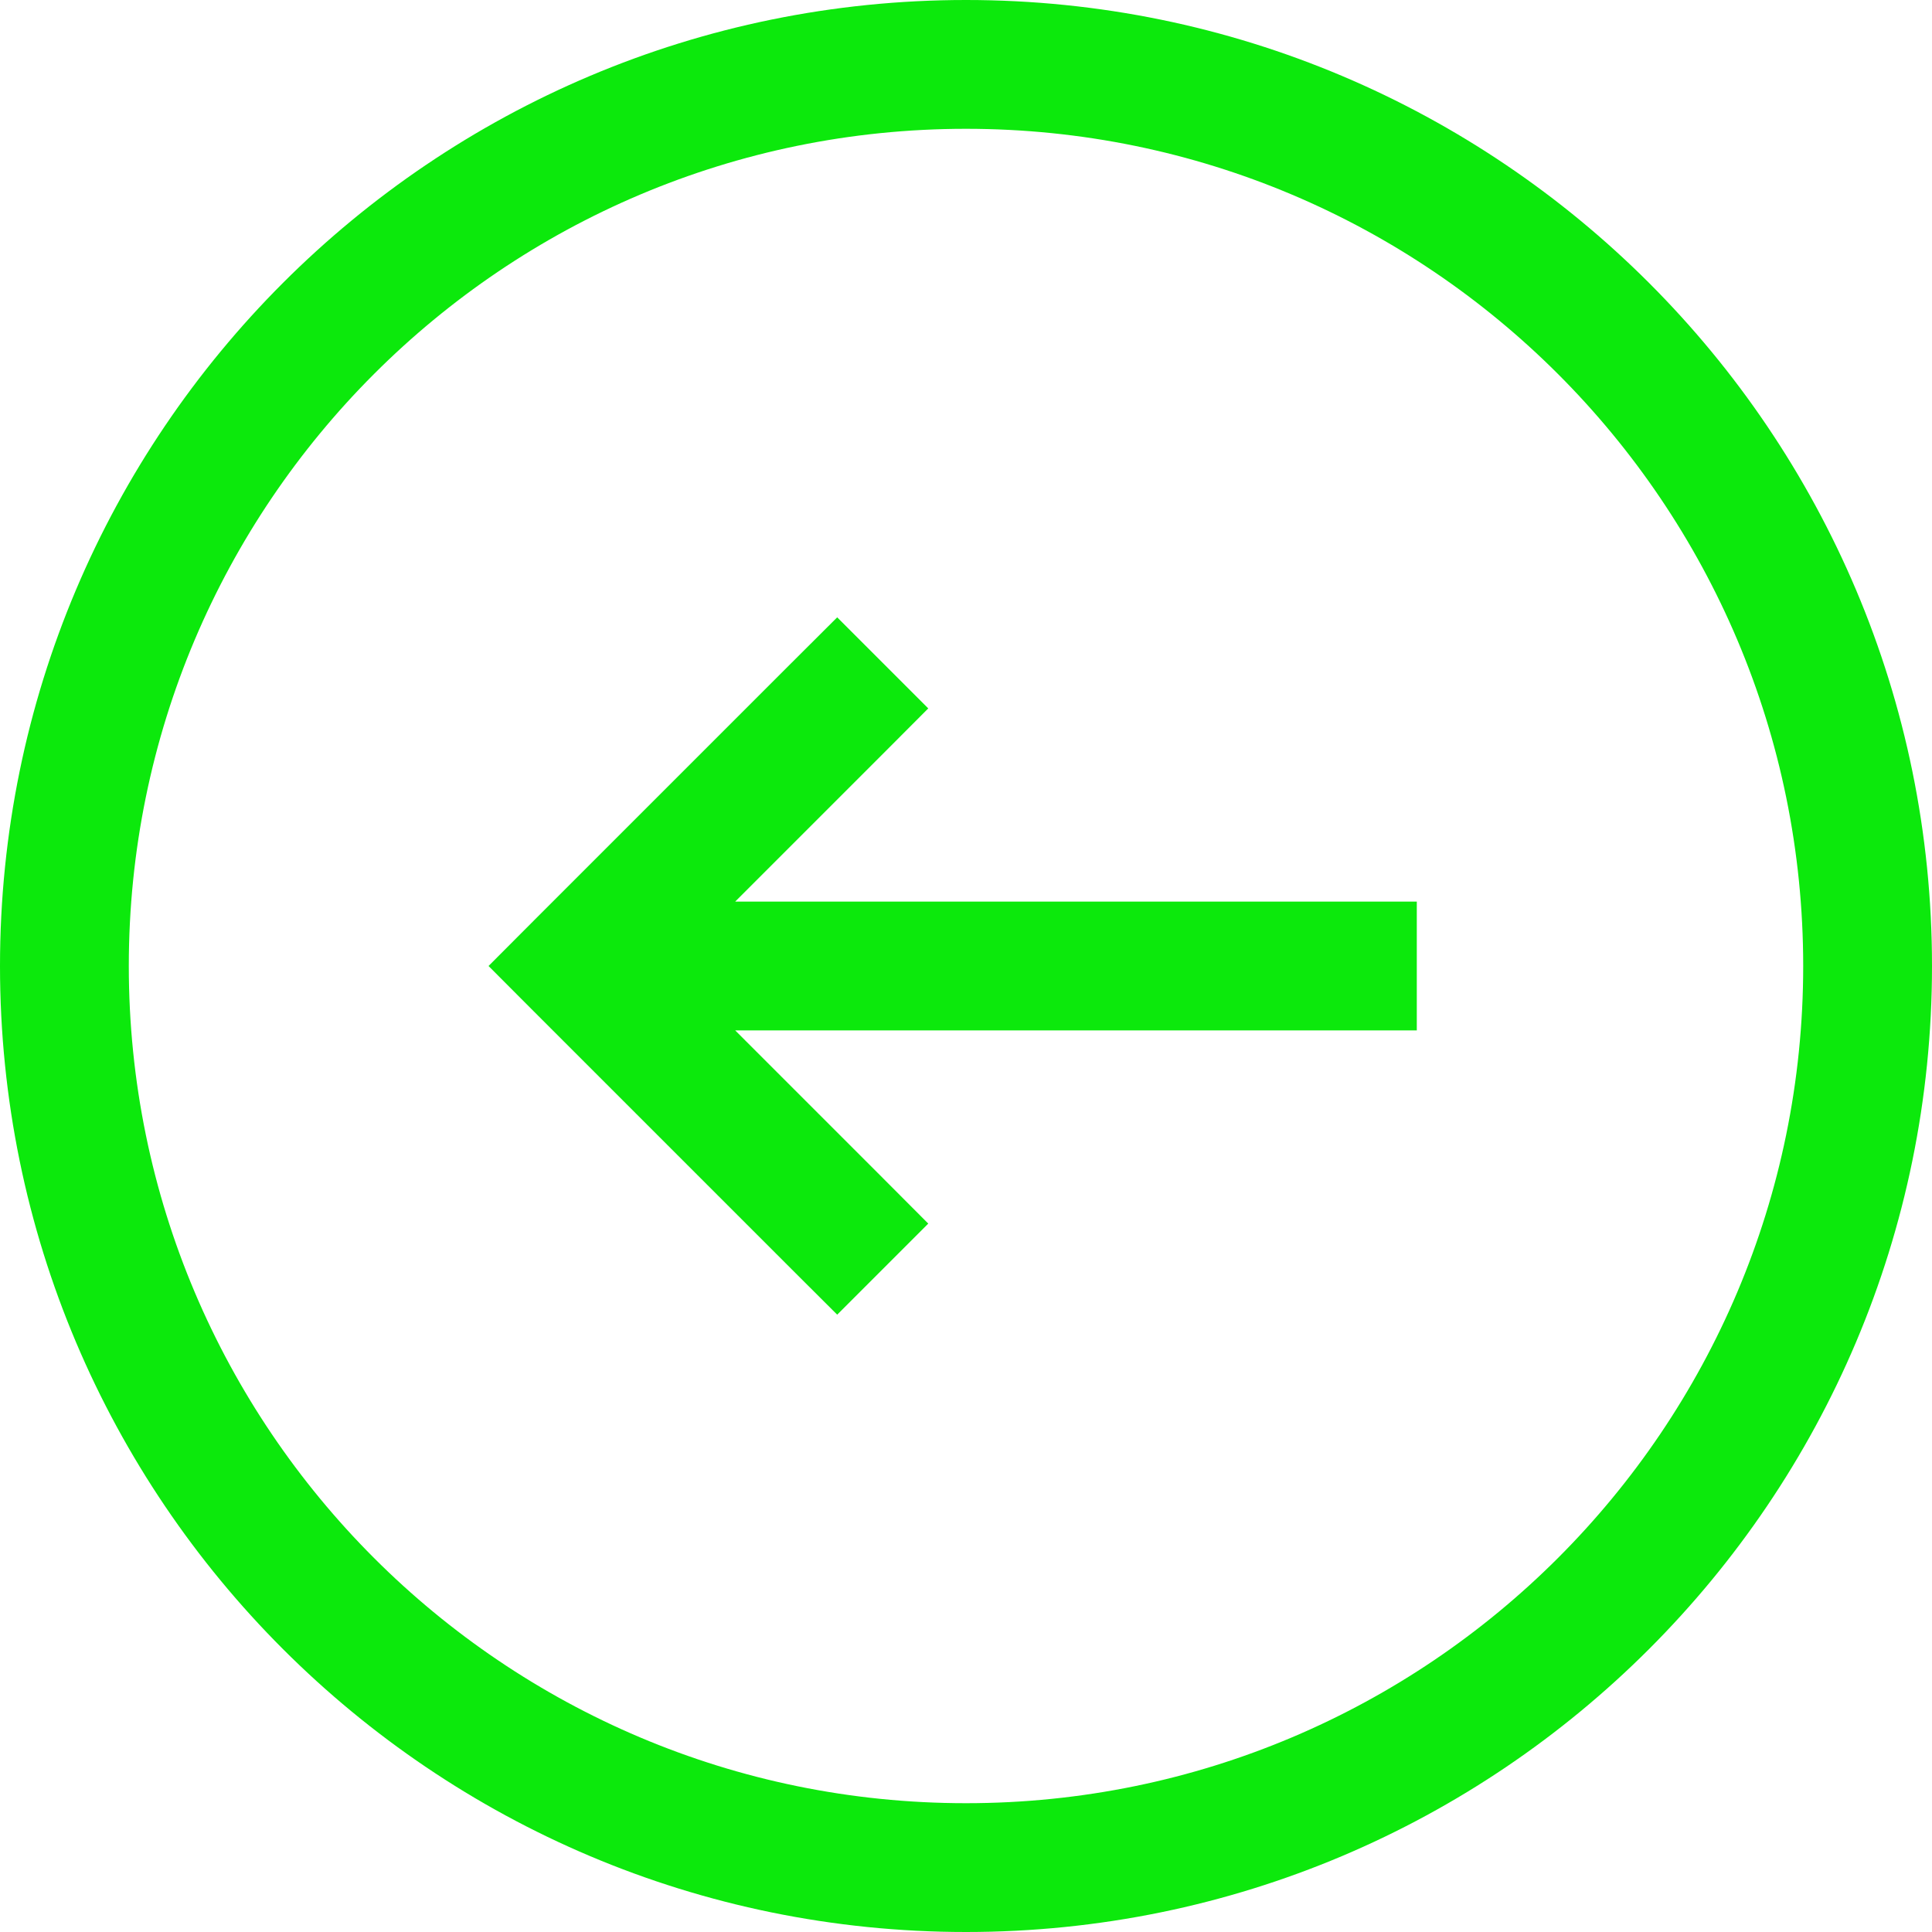
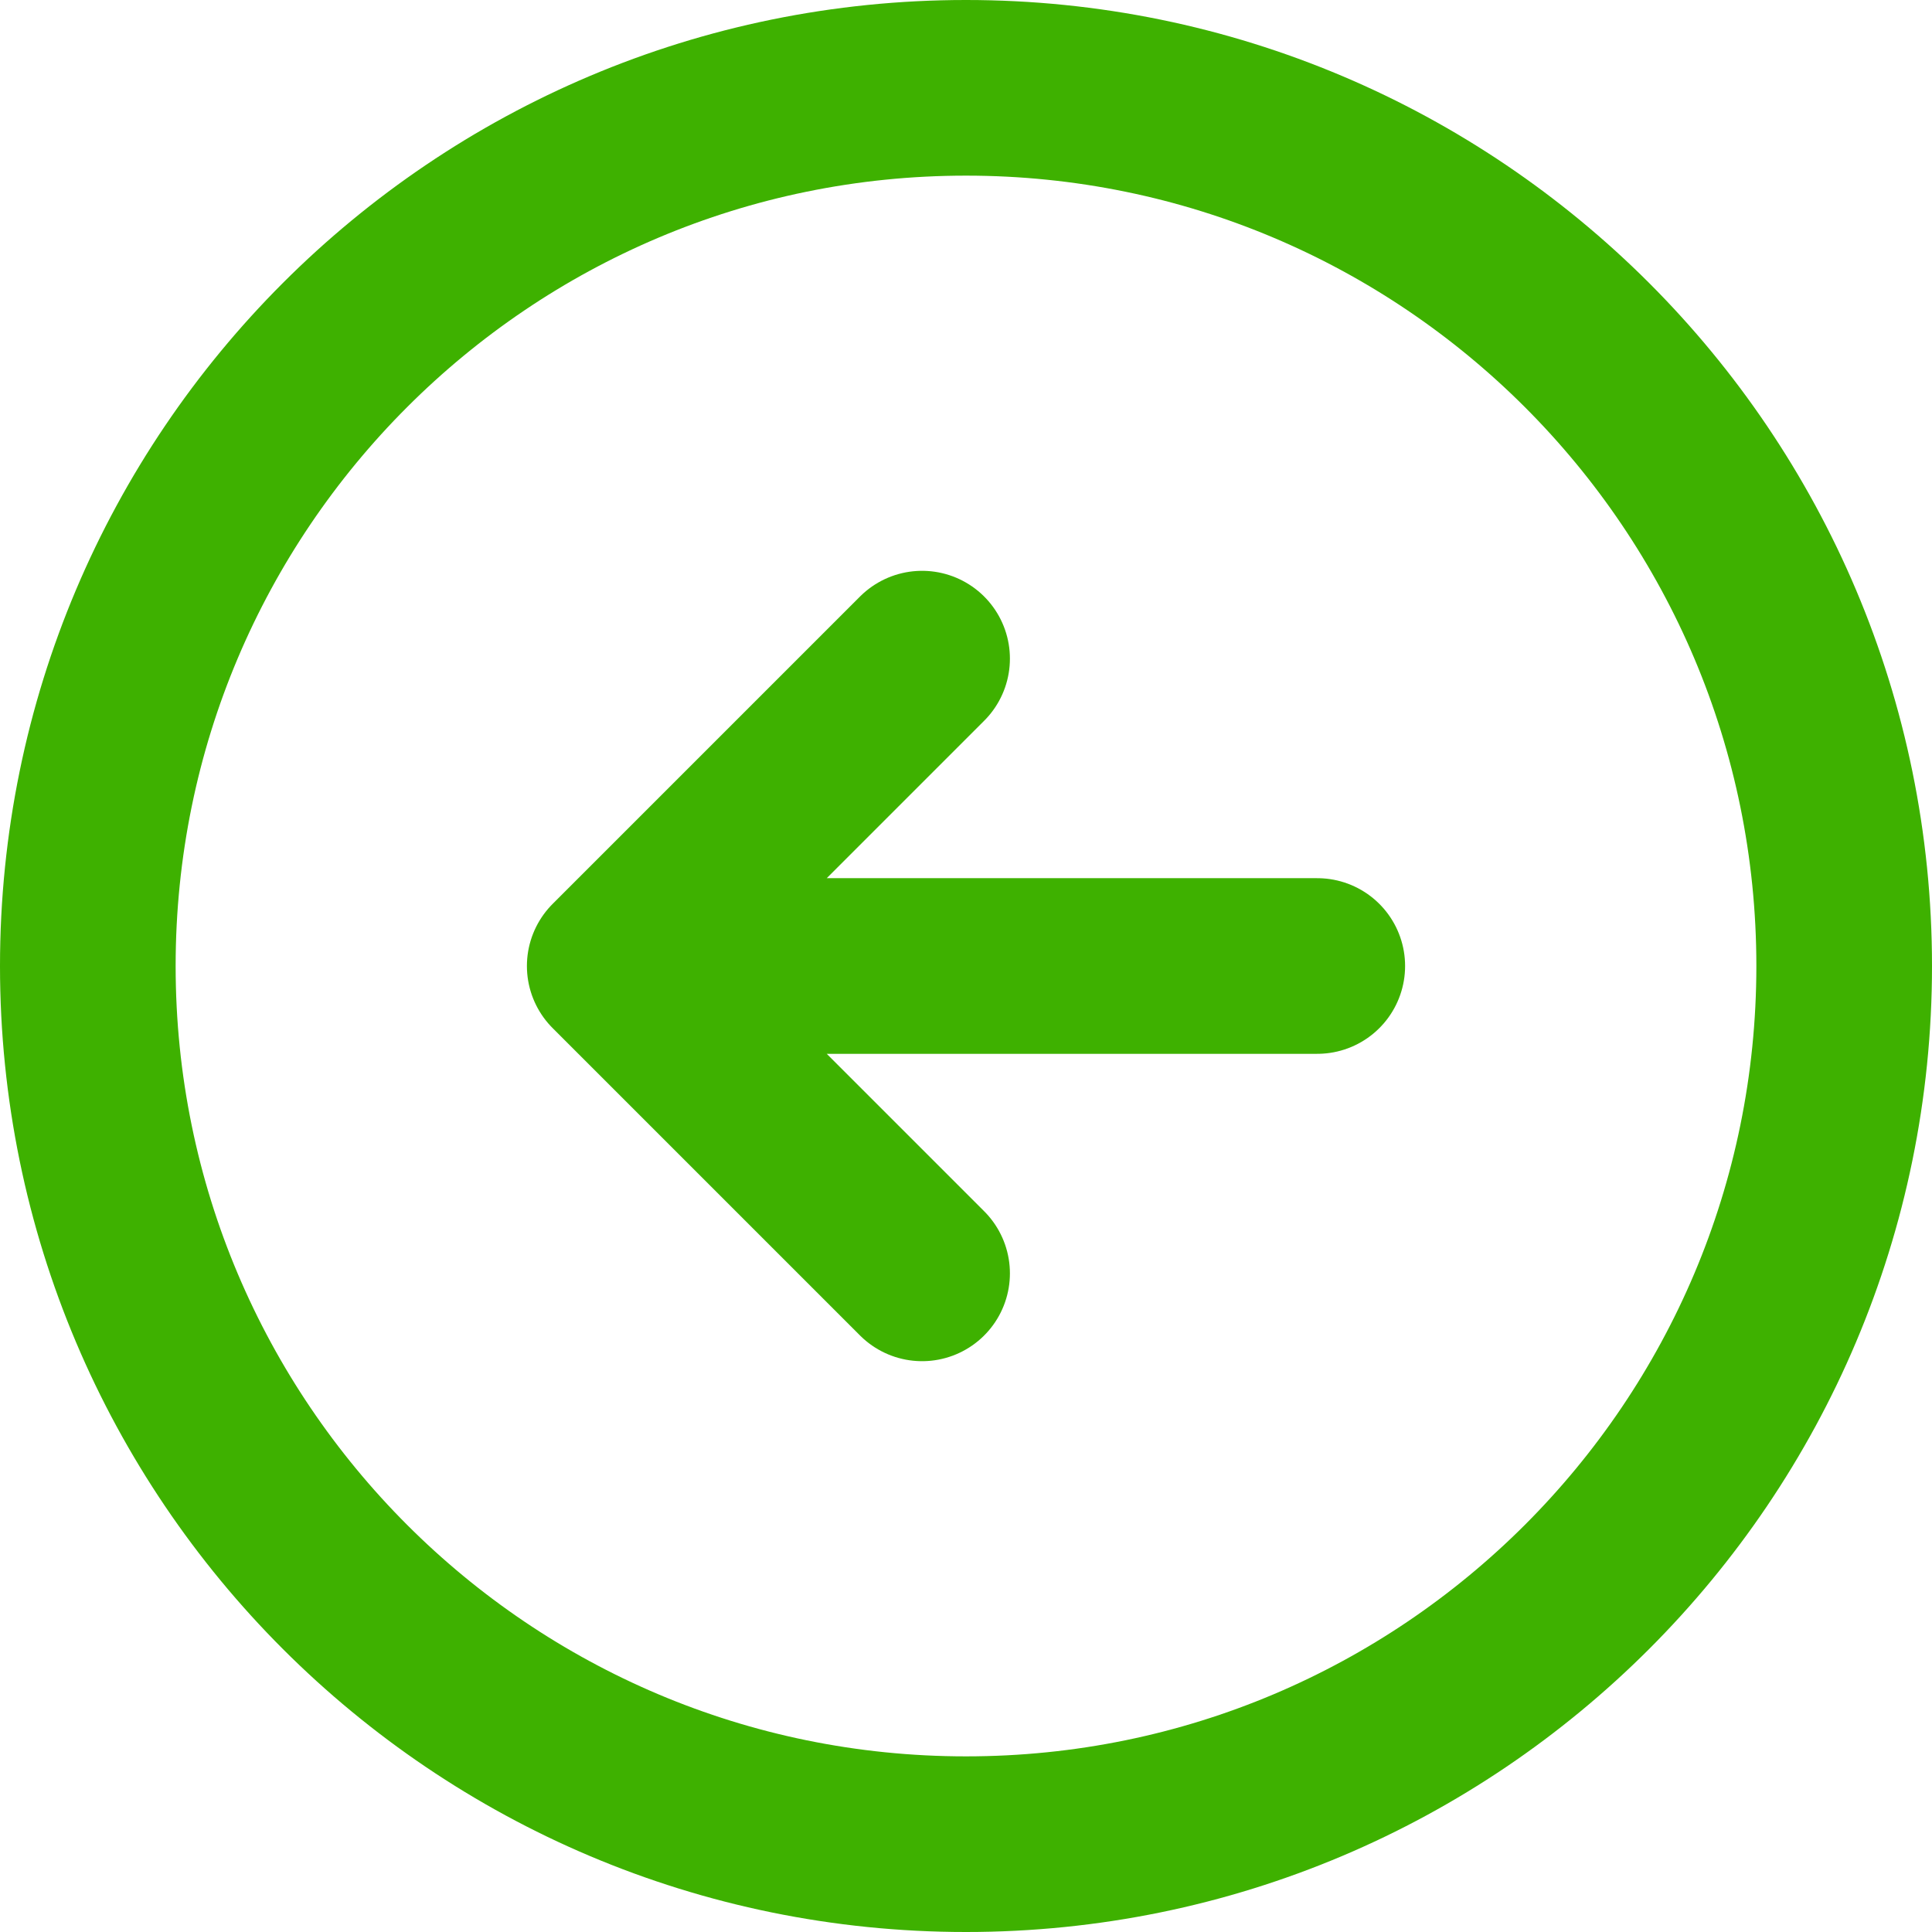
- <svg xmlns="http://www.w3.org/2000/svg" viewBox="0 0 15 15" fill="none" width="15" height="15" version="1.1" id="svg4">
+ <svg xmlns="http://www.w3.org/2000/svg" width="22" height="22" stroke-width="2" viewBox="0 0 22 22" fill="none" color="#000000" version="1.1" id="svg4">
  <defs id="defs8" />
-   <path d="M6.854 5.854l.353-.354-.707-.707-.354.353.708.708zM4.5 7.5l-.354-.354-.353.354.353.354L4.5 7.5zm1.646 2.354l.354.353.707-.707-.353-.354-.708.708zM7.5.5V0v.5zm7 7h.5-.5zm-14 0H1 .5zm7 7V14v.5zM6.146 5.146l-2 2 .708.708 2-2-.708-.708zm-2 2.708l2 2 .708-.708-2-2-.708.708zM4.5 8H11V7H4.5v1zm3-7A6.5 6.5 0 0114 7.5h1A7.5 7.5 0 007.5 0v1zM1 7.5A6.5 6.5 0 017.5 1V0A7.5 7.5 0 000 7.5h1zM7.5 14A6.5 6.5 0 011 7.5H0A7.5 7.5 0 007.5 15v-1zm0 1A7.5 7.5 0 0015 7.5h-1A6.5 6.5 0 017.5 14v1z" fill="currentColor" id="path2" style="fill:#0ce90c;fill-opacity:1" />
+   <path d="M 15,11 H 7 m 0,0 3.5,3.5 M 7,11 10.5,7.5 M 11,21 C 16.523,21 21,16.523 21,11 21,5.477 16.523,1 11,1 5.477,1 1,5.477 1,11 1,16.523 5.477,21 11,21 Z" stroke="#000000" stroke-width="2" stroke-linecap="round" stroke-linejoin="round" id="path2" style="stroke:#3eb100;stroke-opacity:1" />
</svg>
